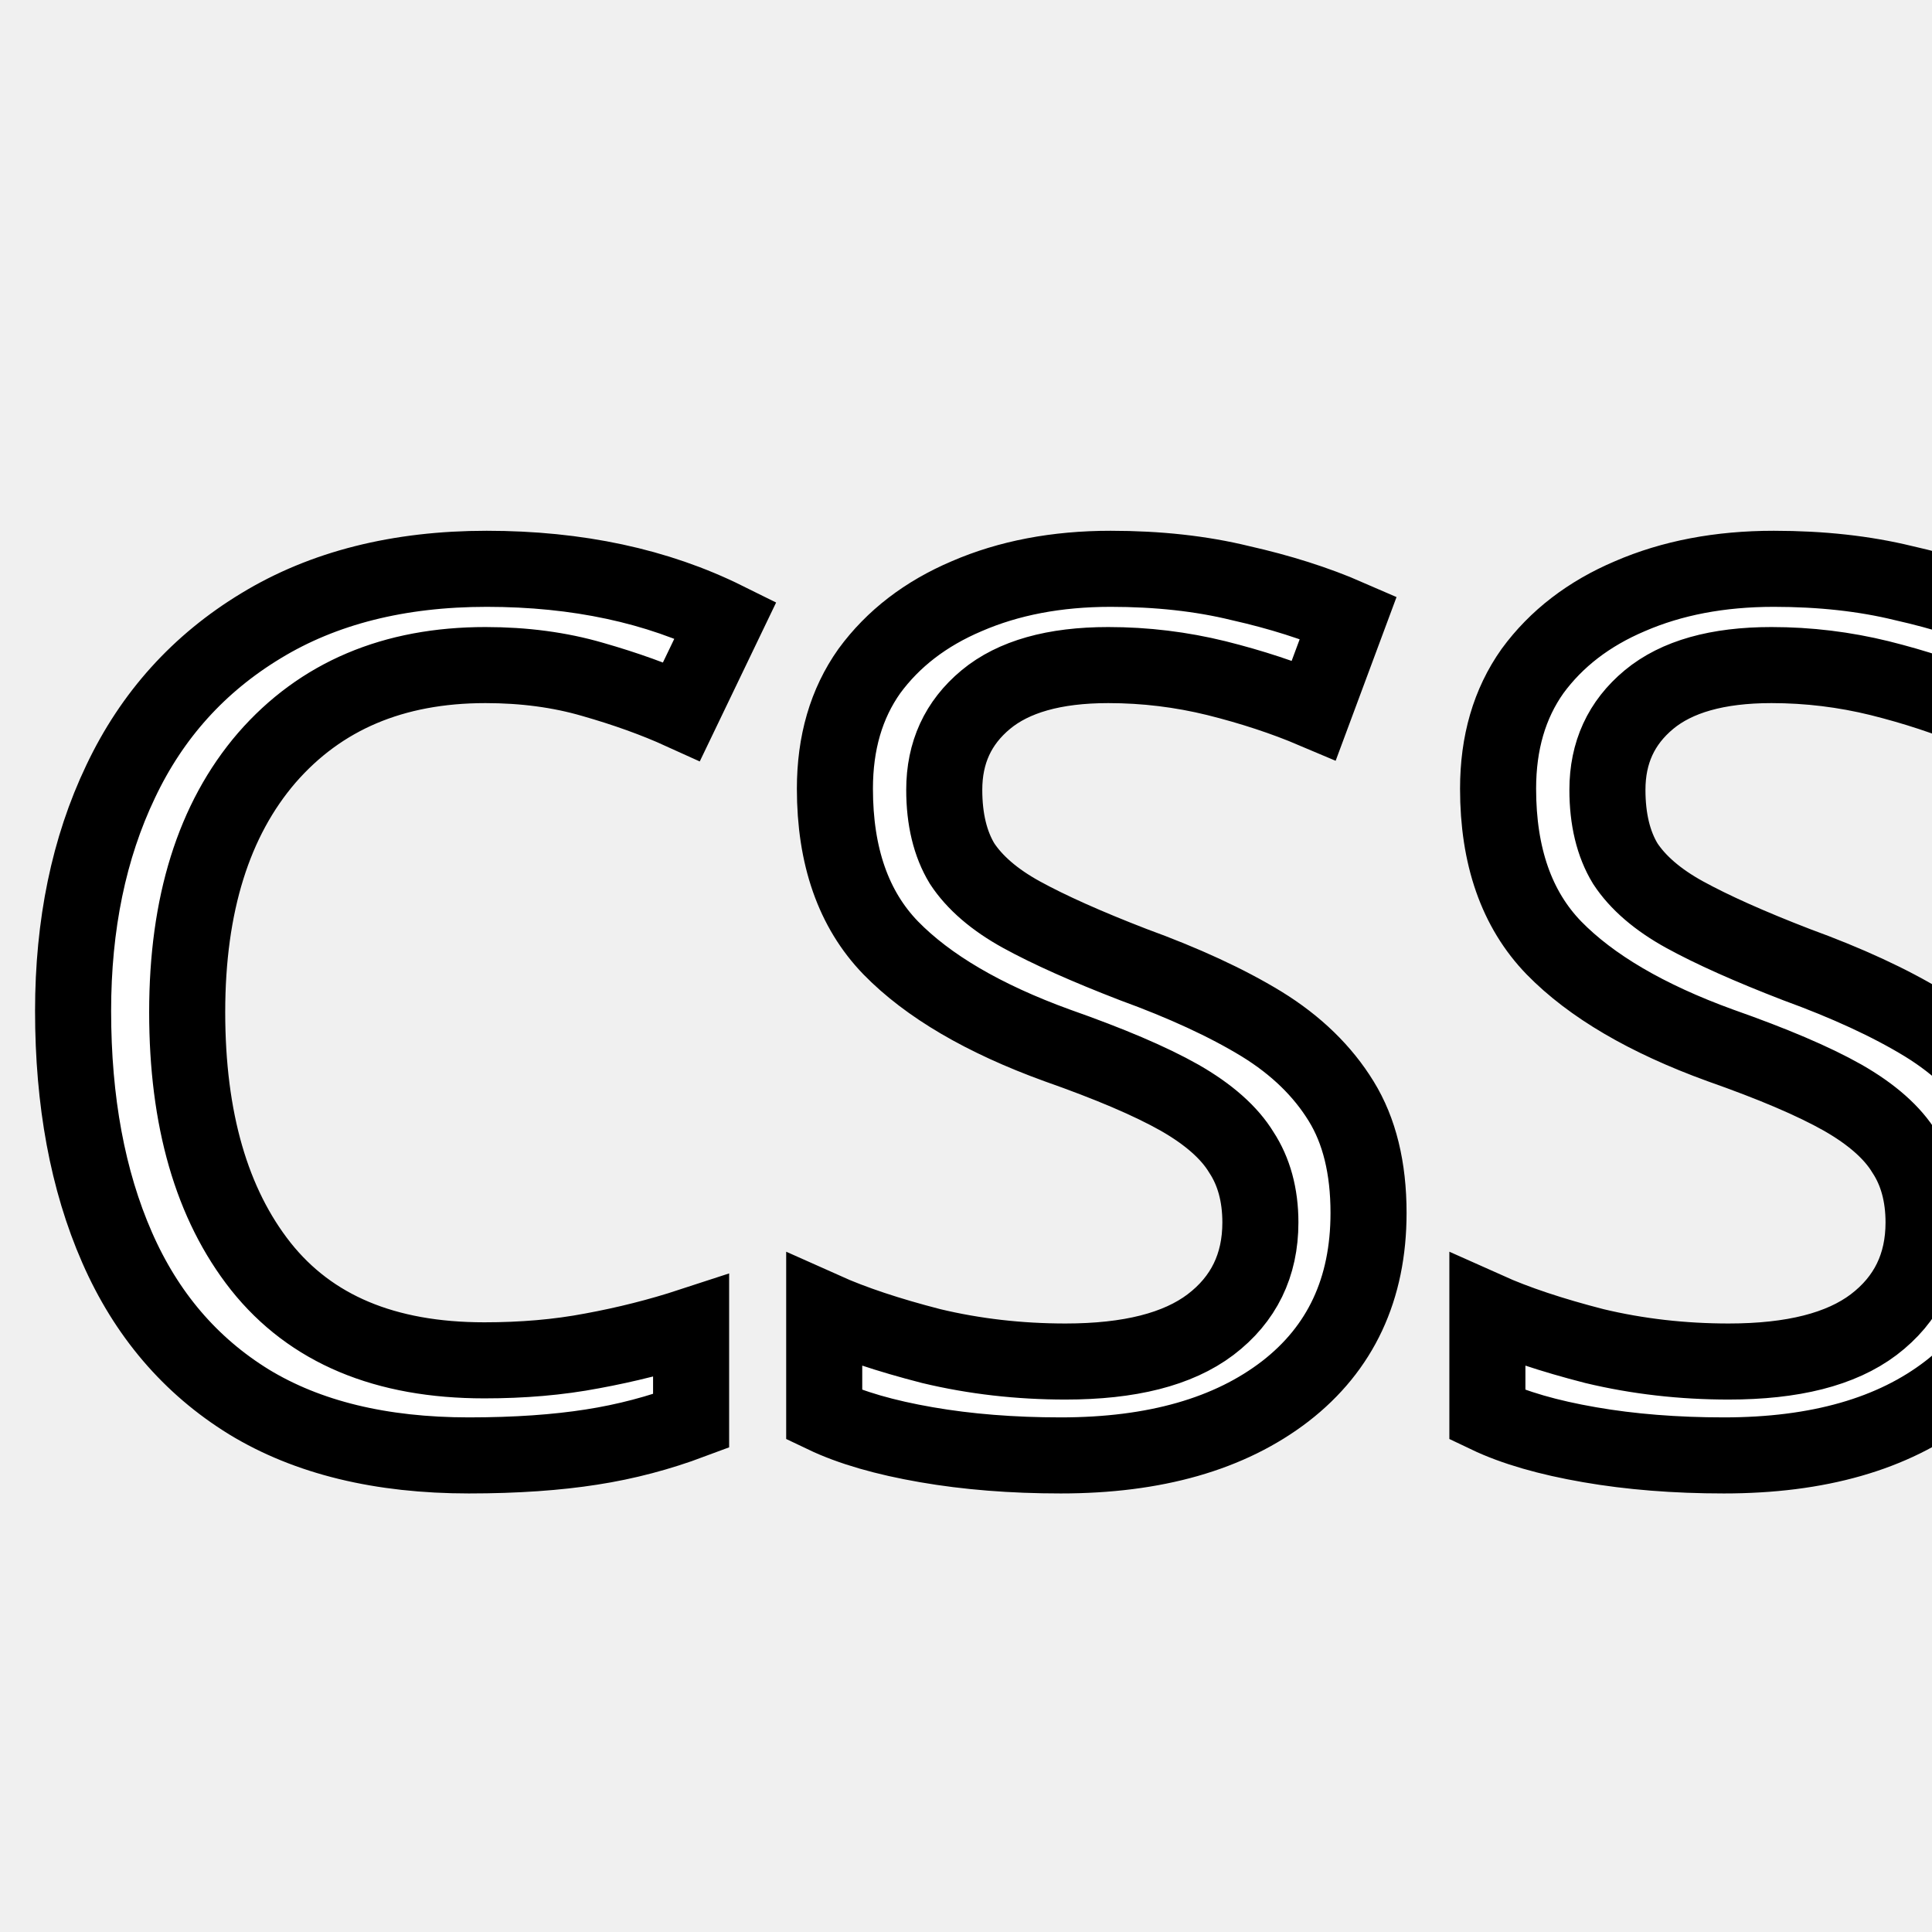
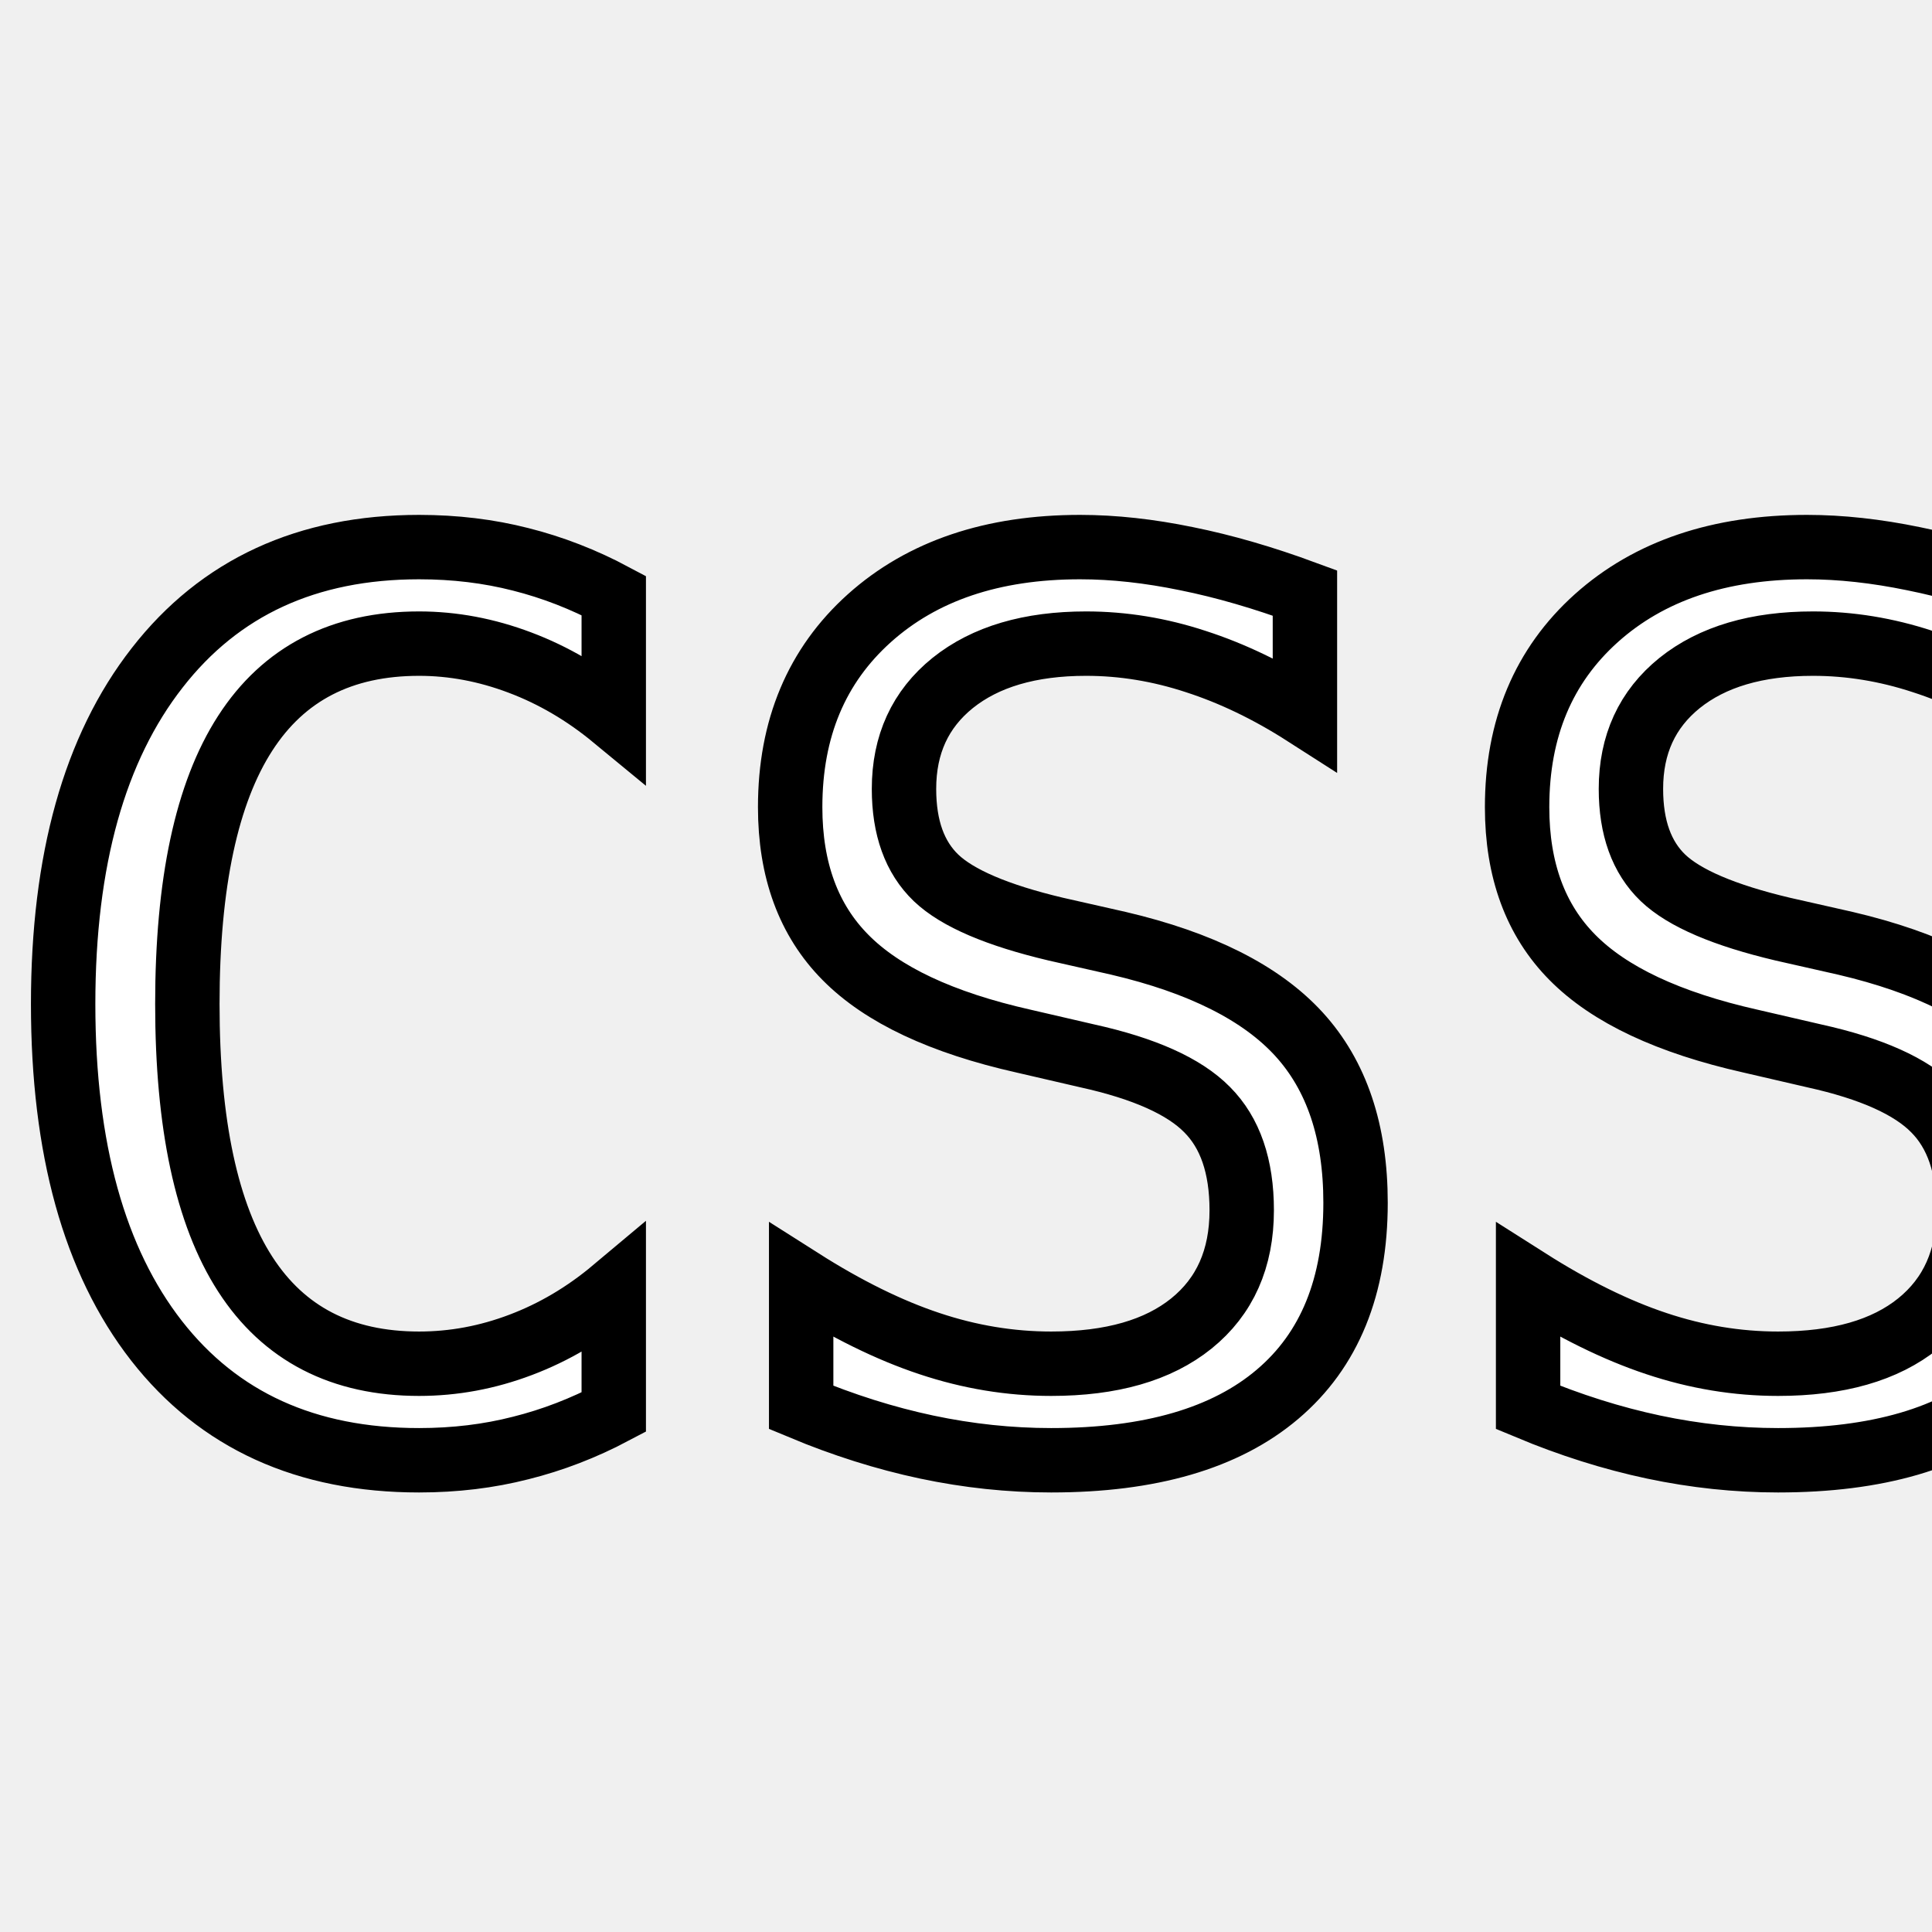
- <svg xmlns="http://www.w3.org/2000/svg" id="svg8" version="1.1" viewBox="0 0 25.4 25.4" height="96" width="96">
-   <defs id="defs2" />
-   <g transform="translate(0,-271.6)" id="layer1">
-     <text id="text3682" y="290.575" x="-0.009" style="font-style:normal;font-weight:normal;font-size:12.479px;line-height:1.25;font-family:sans-serif;letter-spacing:0px;word-spacing:0px;fill:#000000;fill-opacity:1;stroke:none;stroke-width:0.312" xml:space="preserve">
-       <tspan style="font-style:normal;font-variant:normal;font-weight:normal;font-stretch:normal;font-size:15.875px;font-family:impact;-inkscape-font-specification:impact;fill:#ffffff;stroke:#000000;stroke-width:1" y="290.575" x="-0.009" id="tspan3680">CSS</tspan>
-     </text>
+ <svg xmlns="http://www.w3.org/2000/svg" width="100%" height="100%" viewBox="0 0 96 96" version="1.1" xml:space="preserve" style="fill-rule:evenodd;clip-rule:evenodd;">
+   <g transform="matrix(1,0,0,1,-0.94043,71.7159)">
+     <g id="layer1">
+       <g id="text3682">
+         <text x="0px" y="0px" style="font-family:'Consolas', monospace;font-size:60px;fill:white;stroke:black;stroke-width:3.2px;">CSS</text>
+       </g>
+     </g>
  </g>
</svg>
